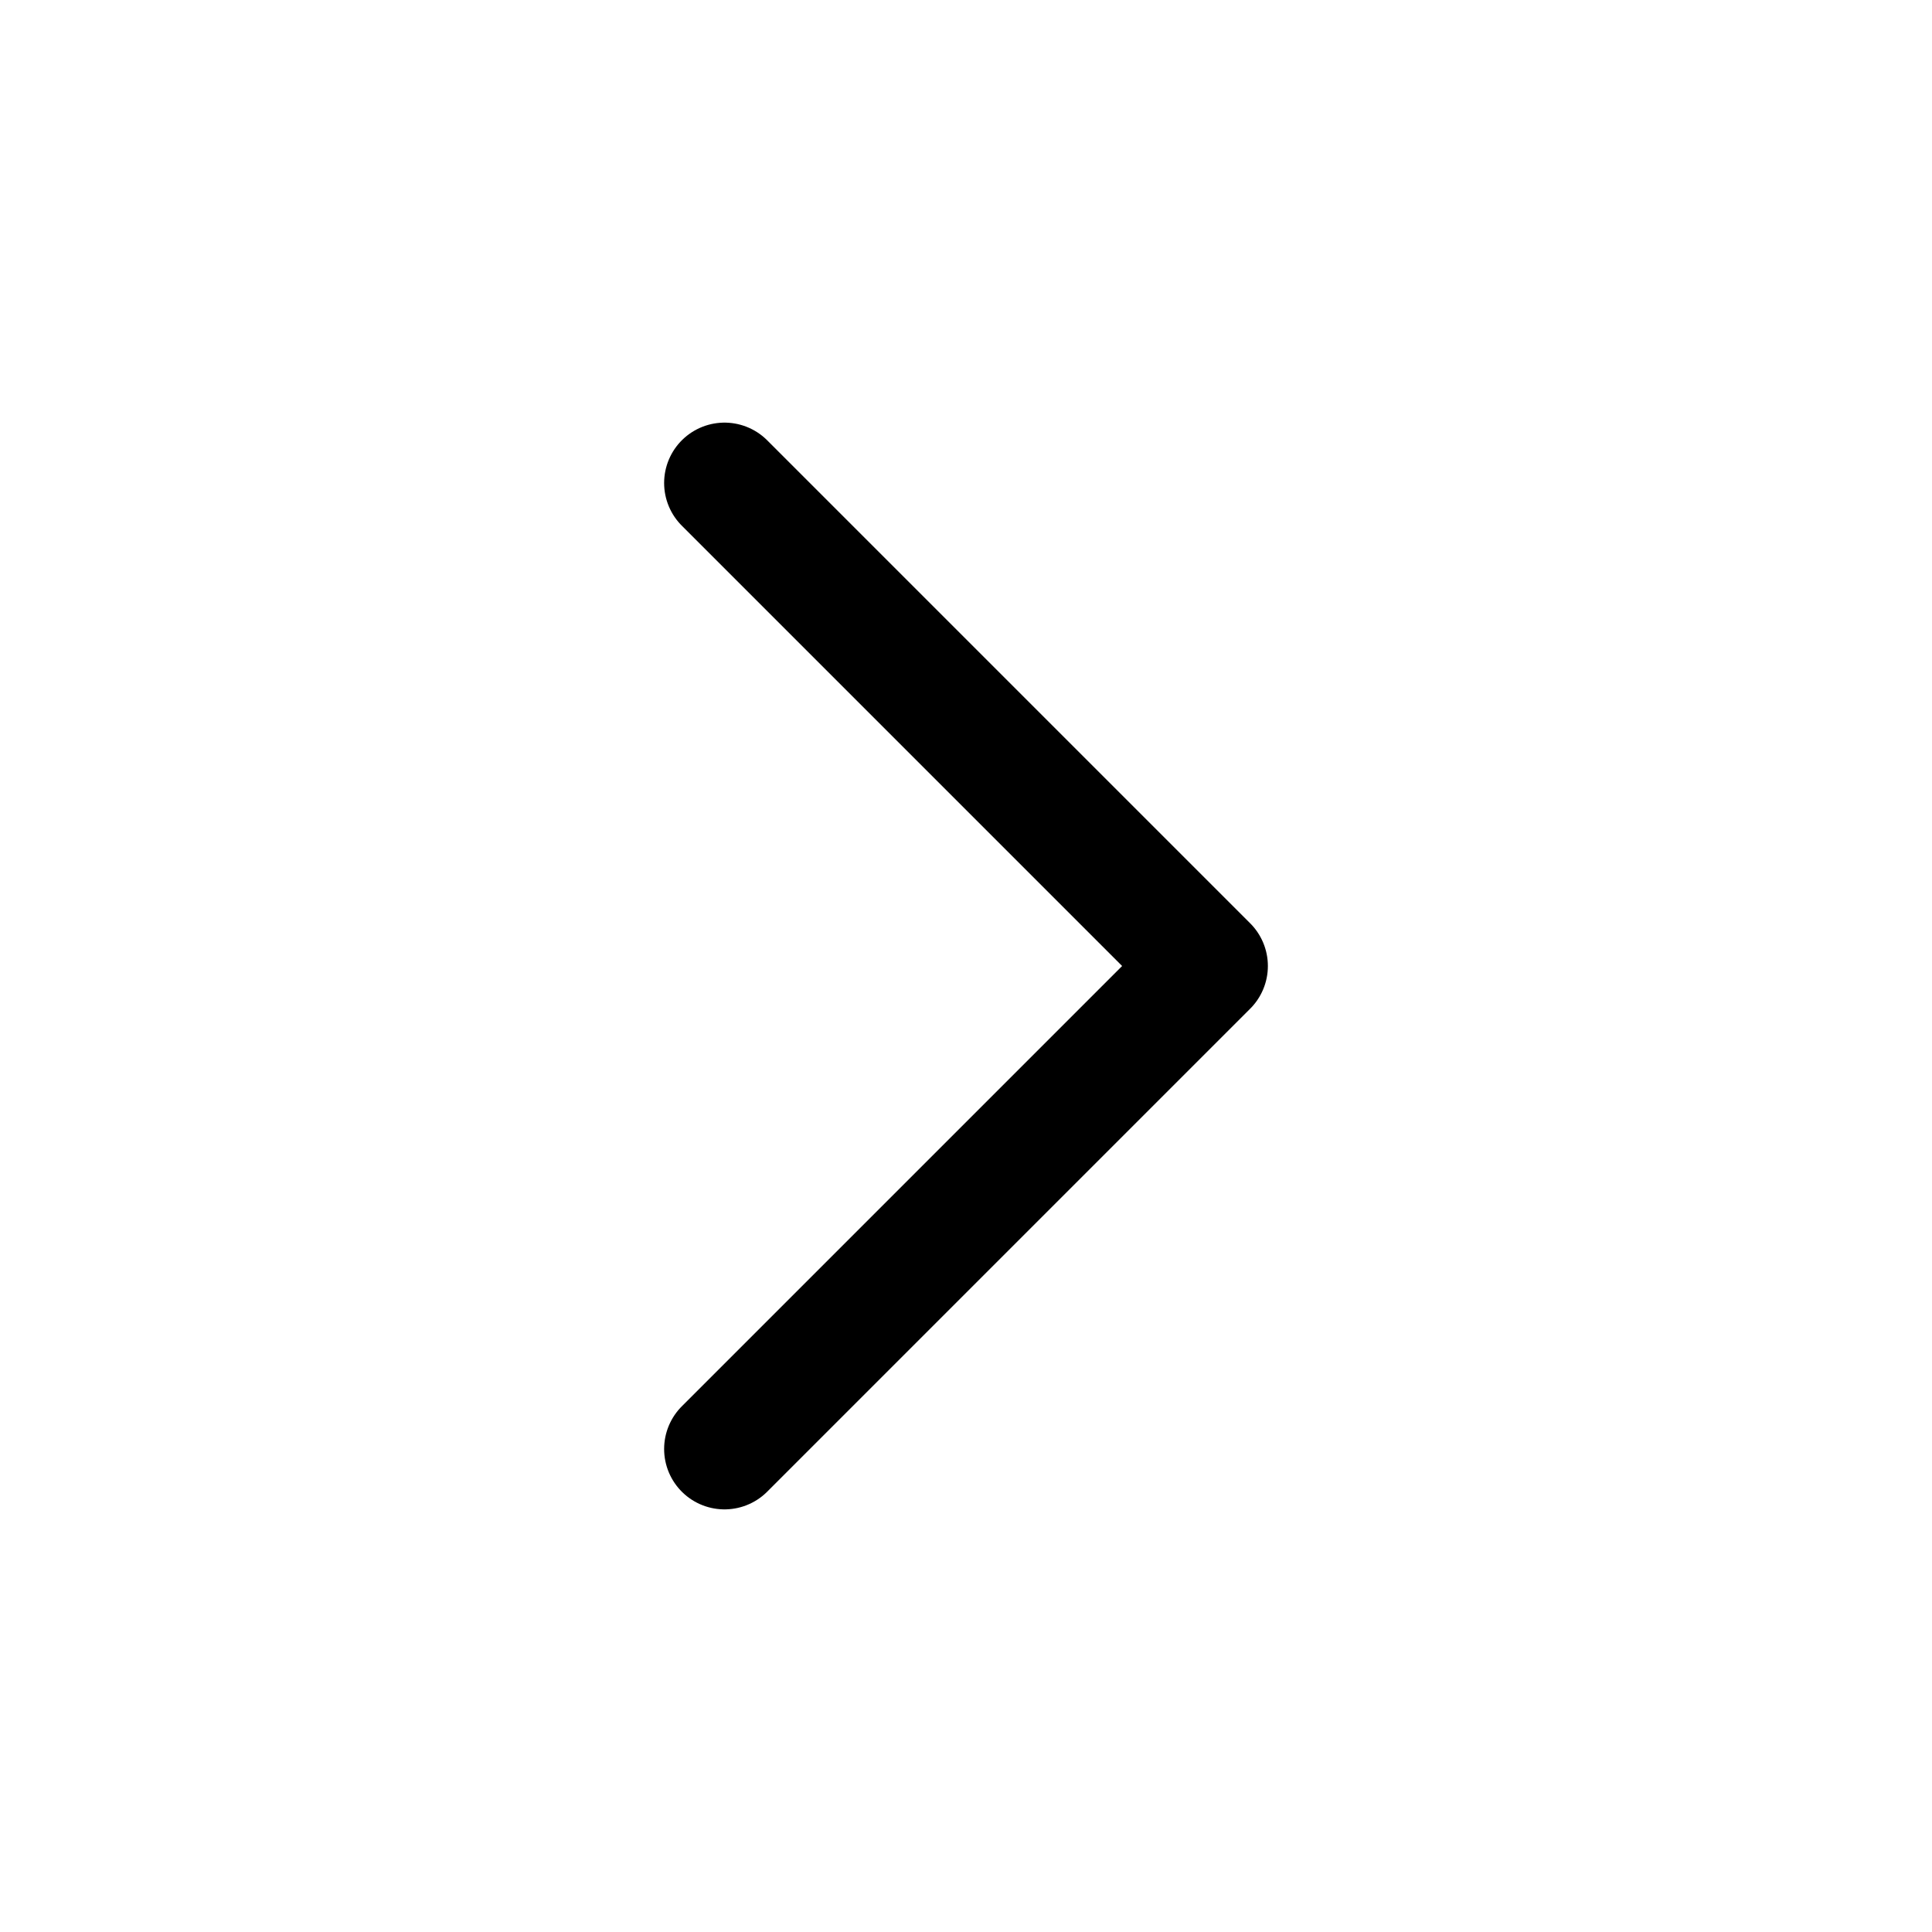
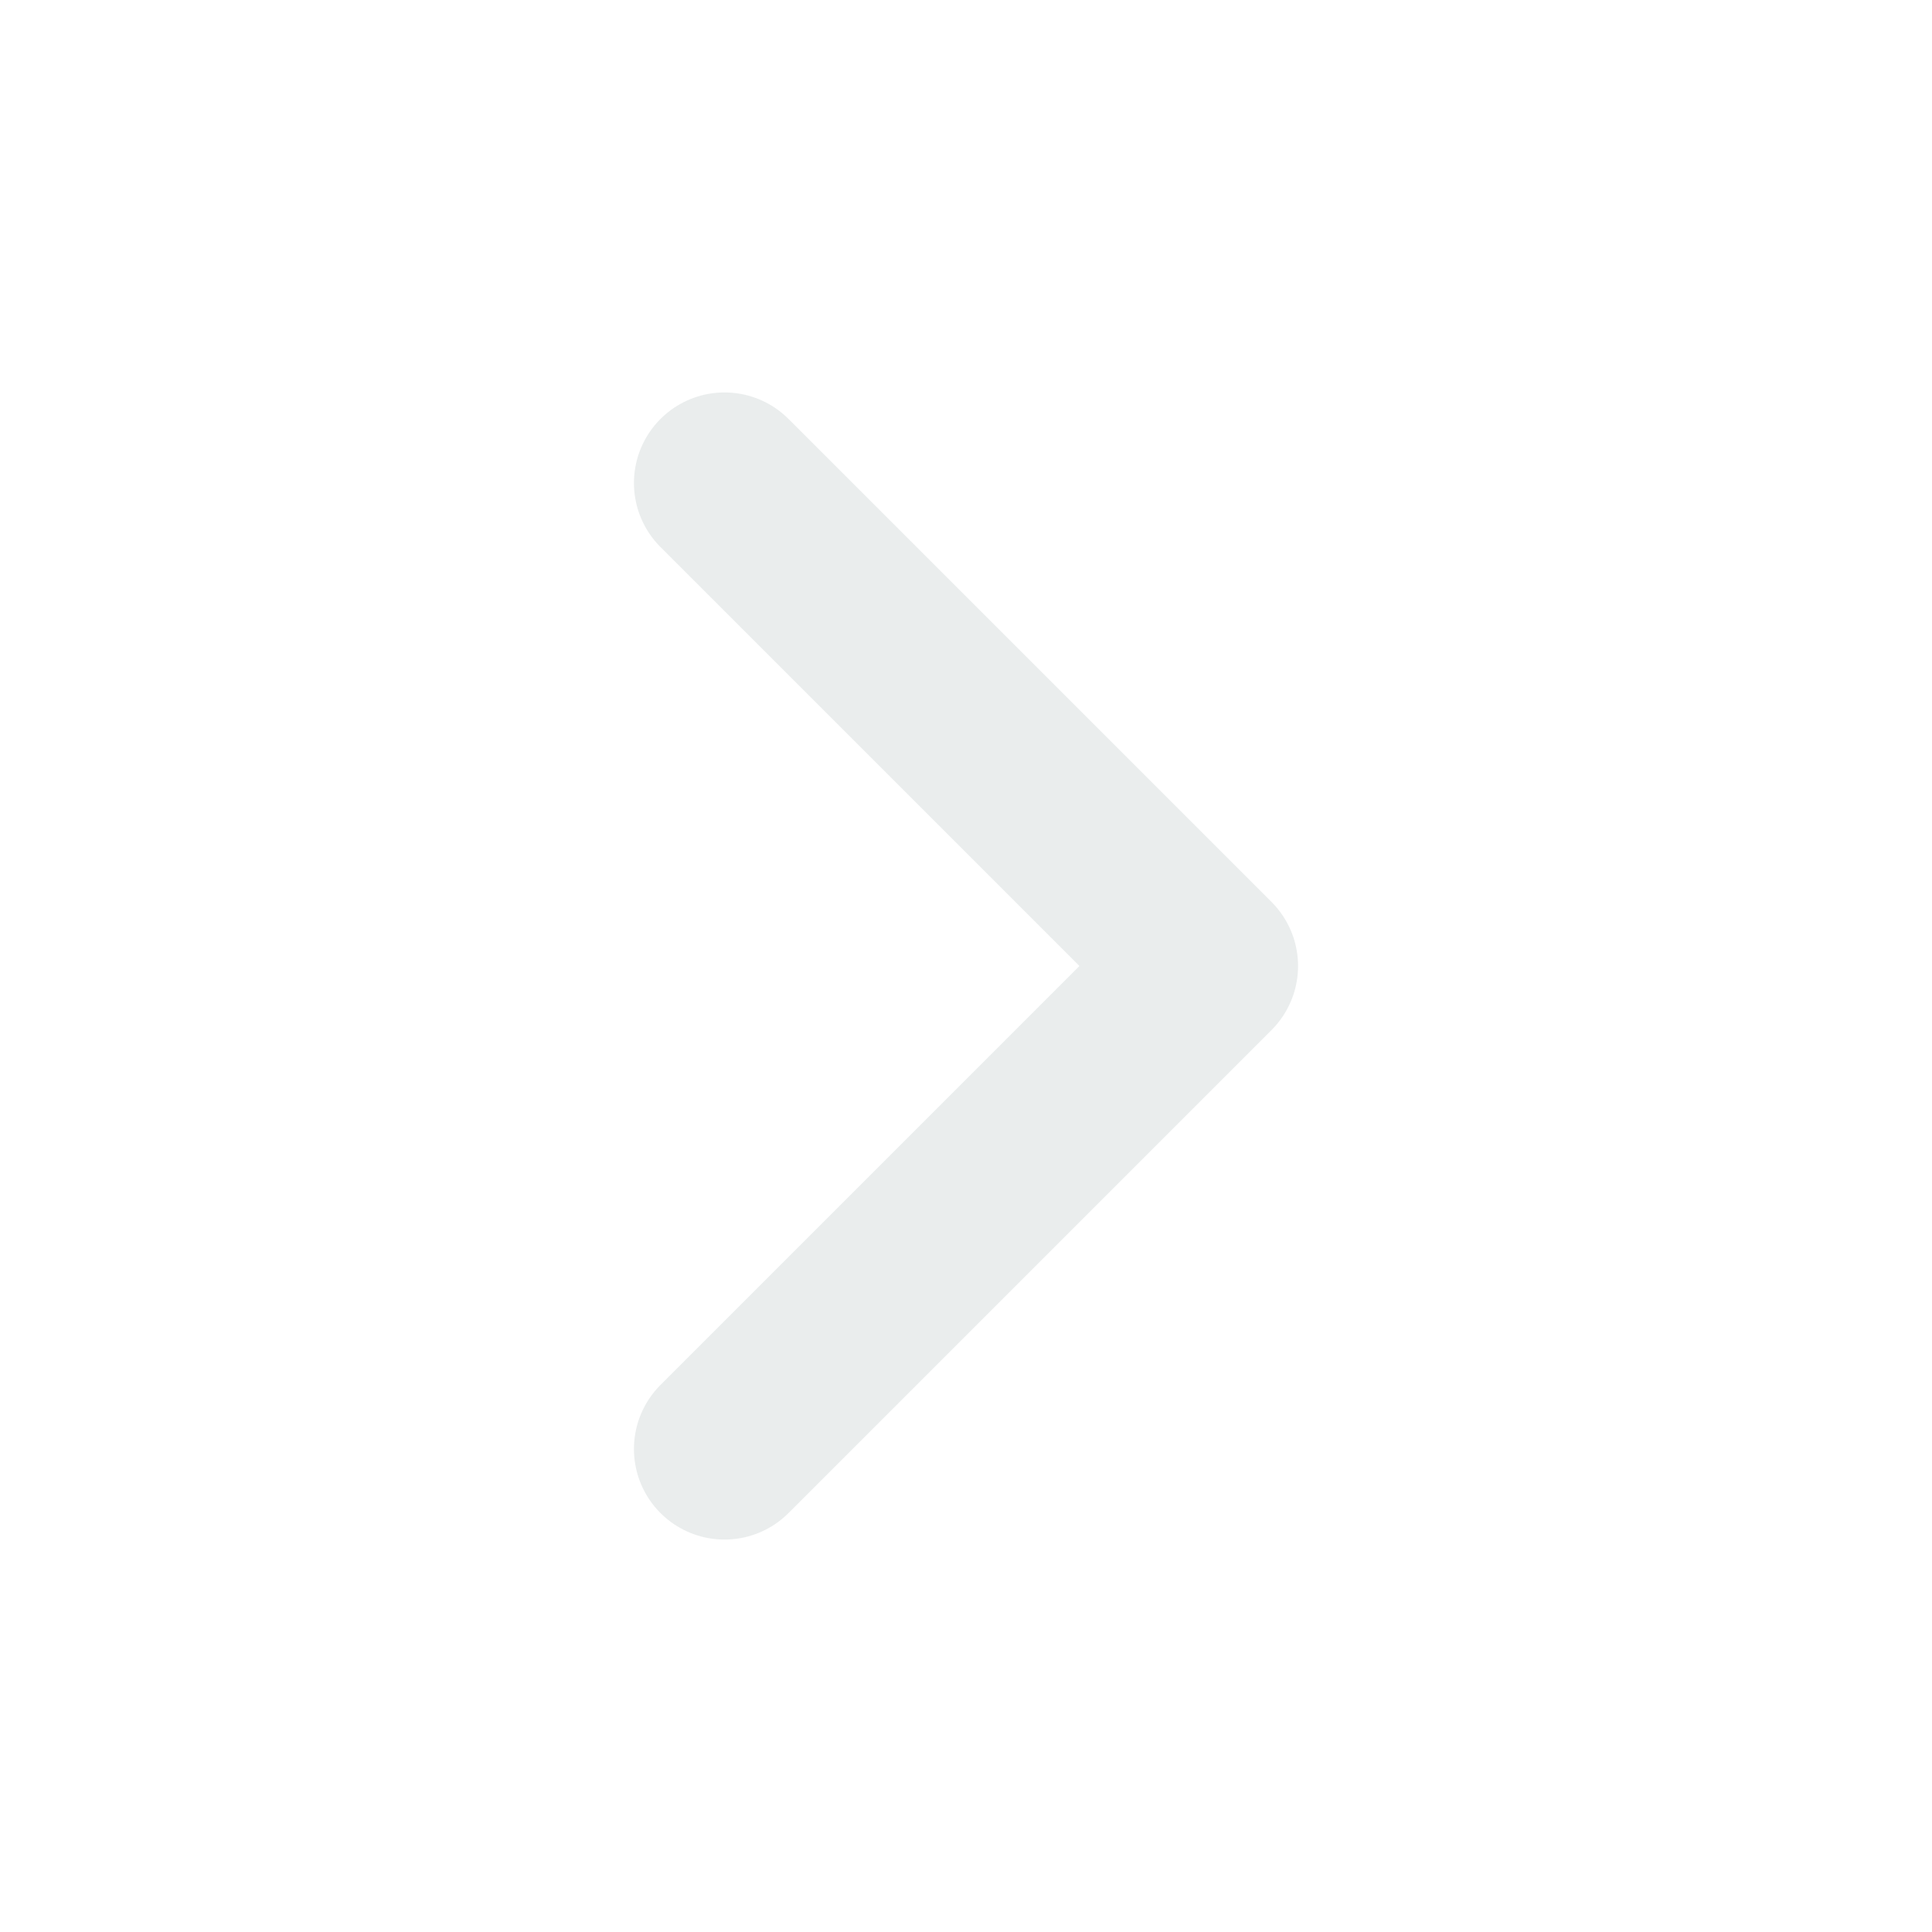
- <svg xmlns="http://www.w3.org/2000/svg" width="24" height="24" viewBox="0 0 24 24" fill="none">
-   <path d="M9 18L15 12L9 6" stroke="black" stroke-width="1.5" stroke-linecap="round" stroke-linejoin="round" />
+ <svg xmlns="http://www.w3.org/2000/svg" width="16" height="16" viewBox="0 0 16 16" fill="none">
+   <path d="M6 12L10 8L6 4" stroke="#EAEDED" stroke-width="1.5" stroke-linecap="round" stroke-linejoin="round" />
</svg>
